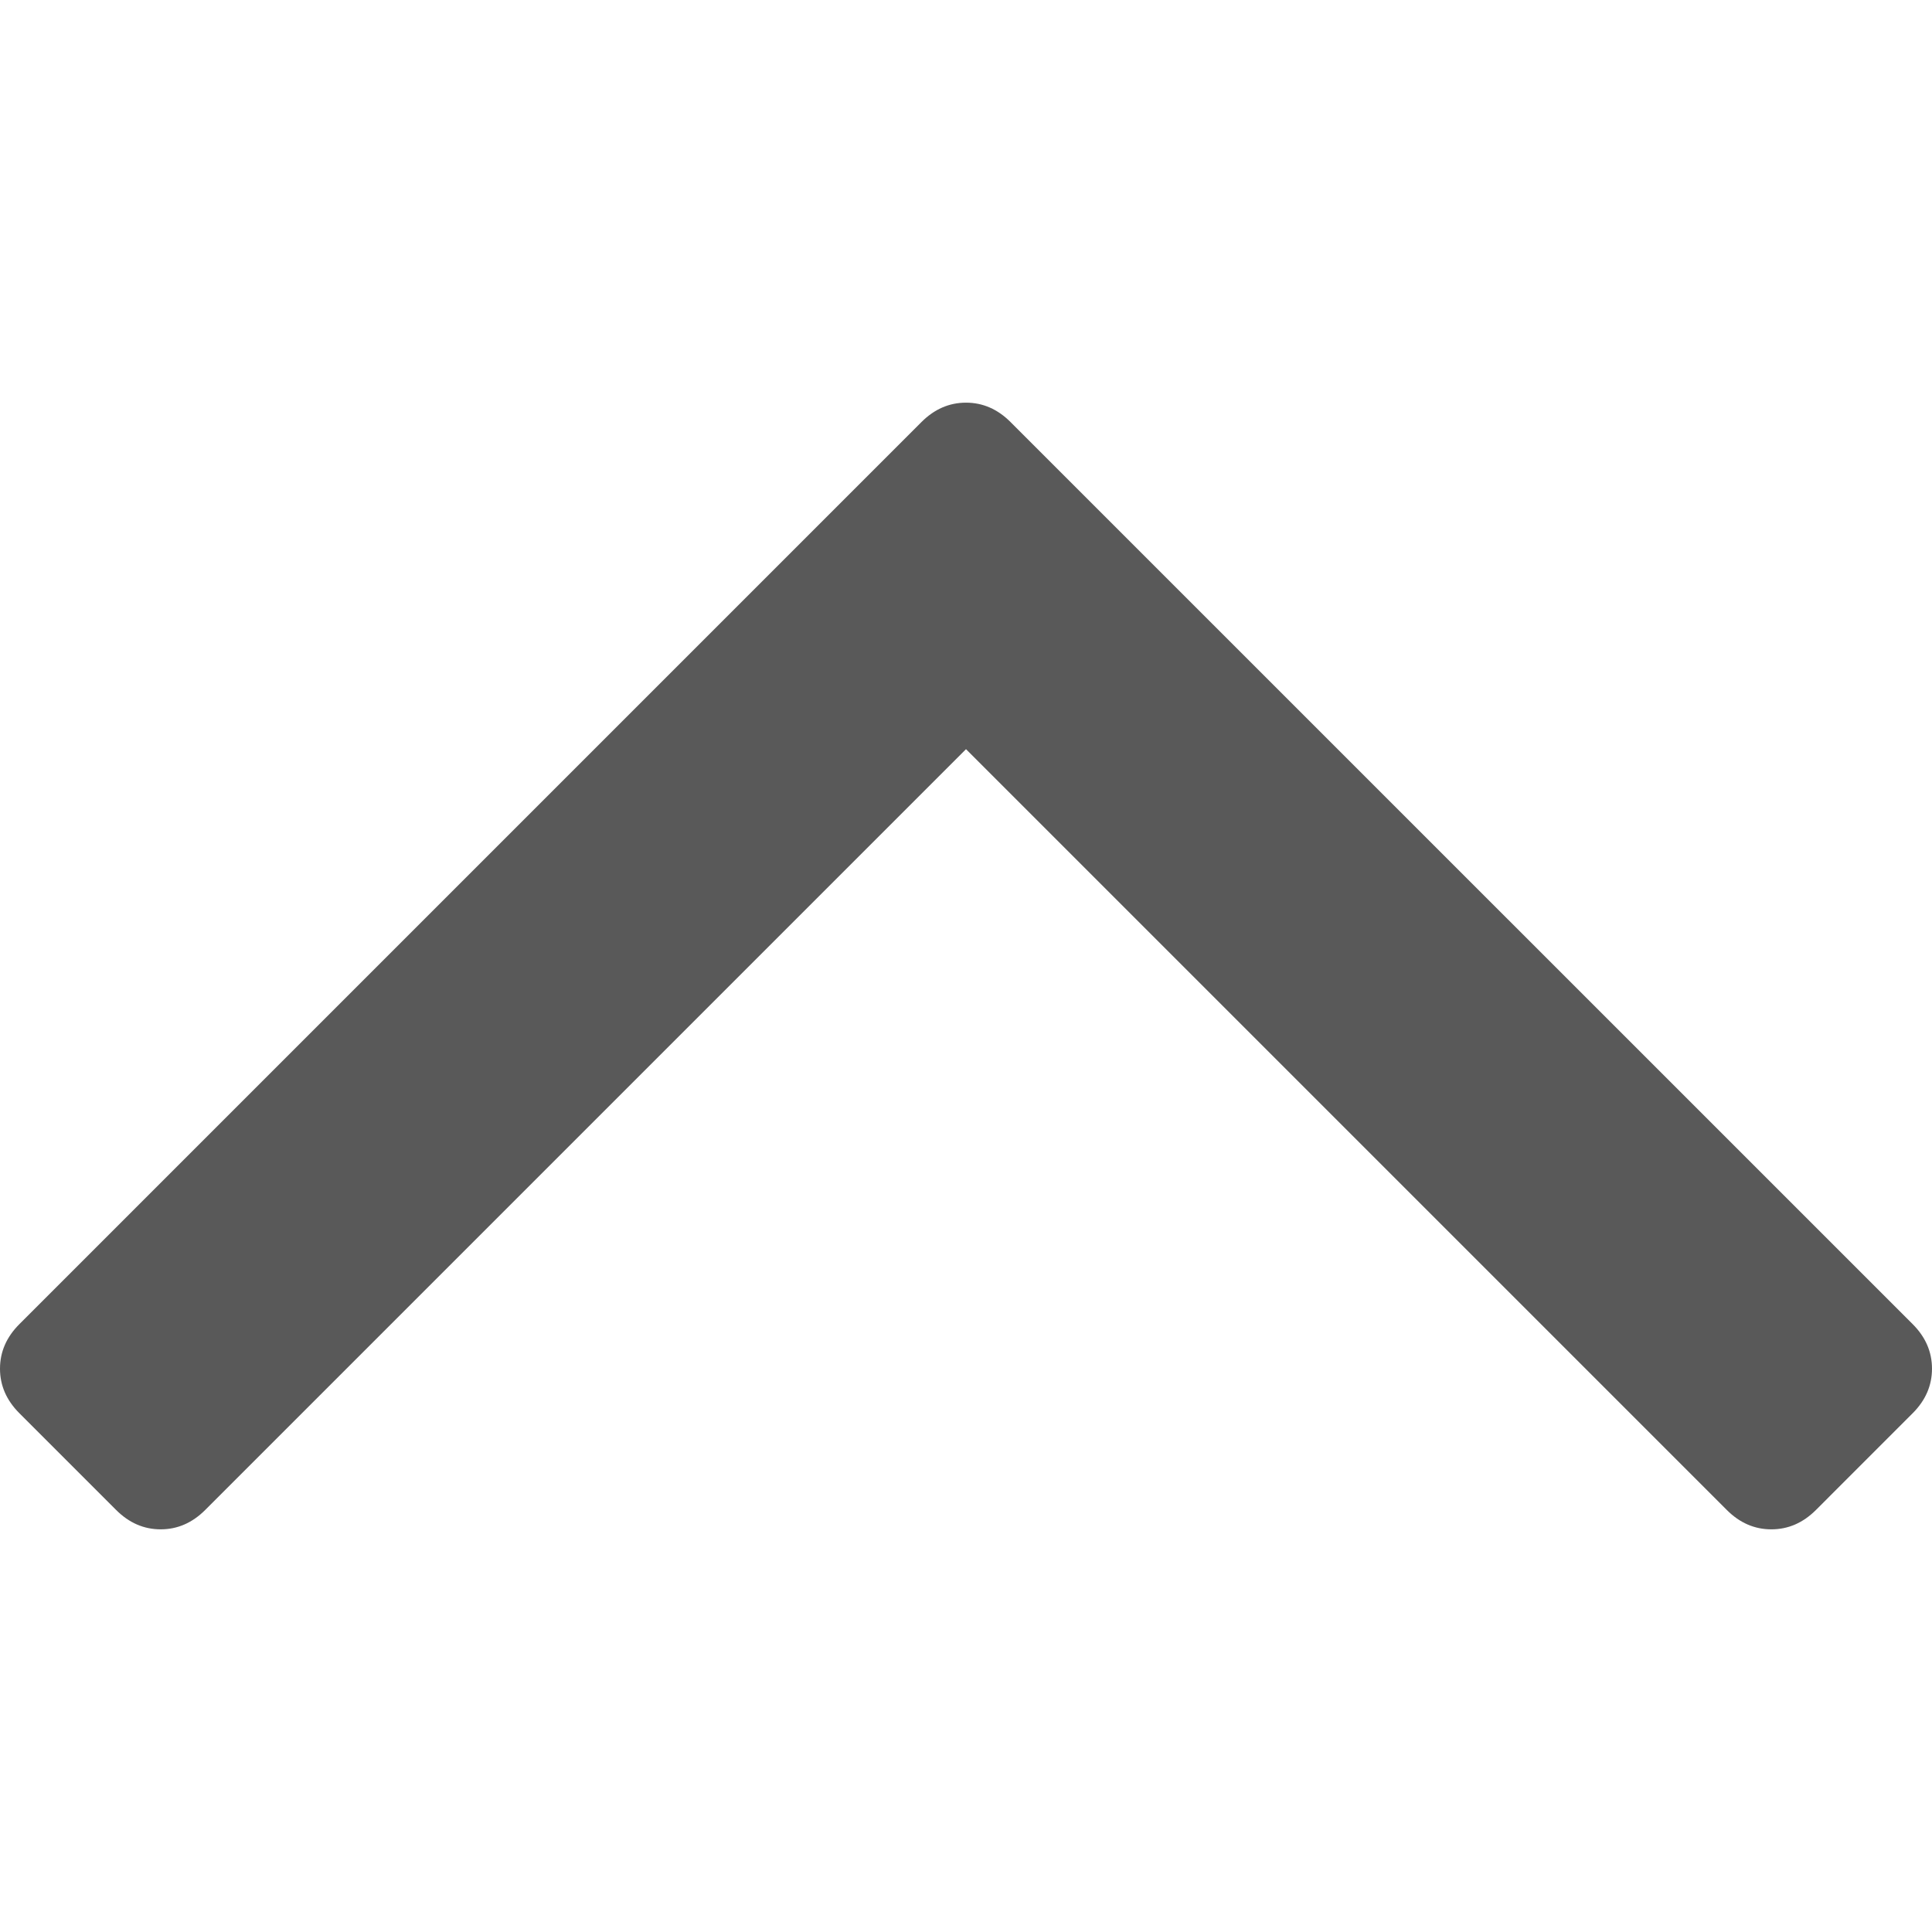
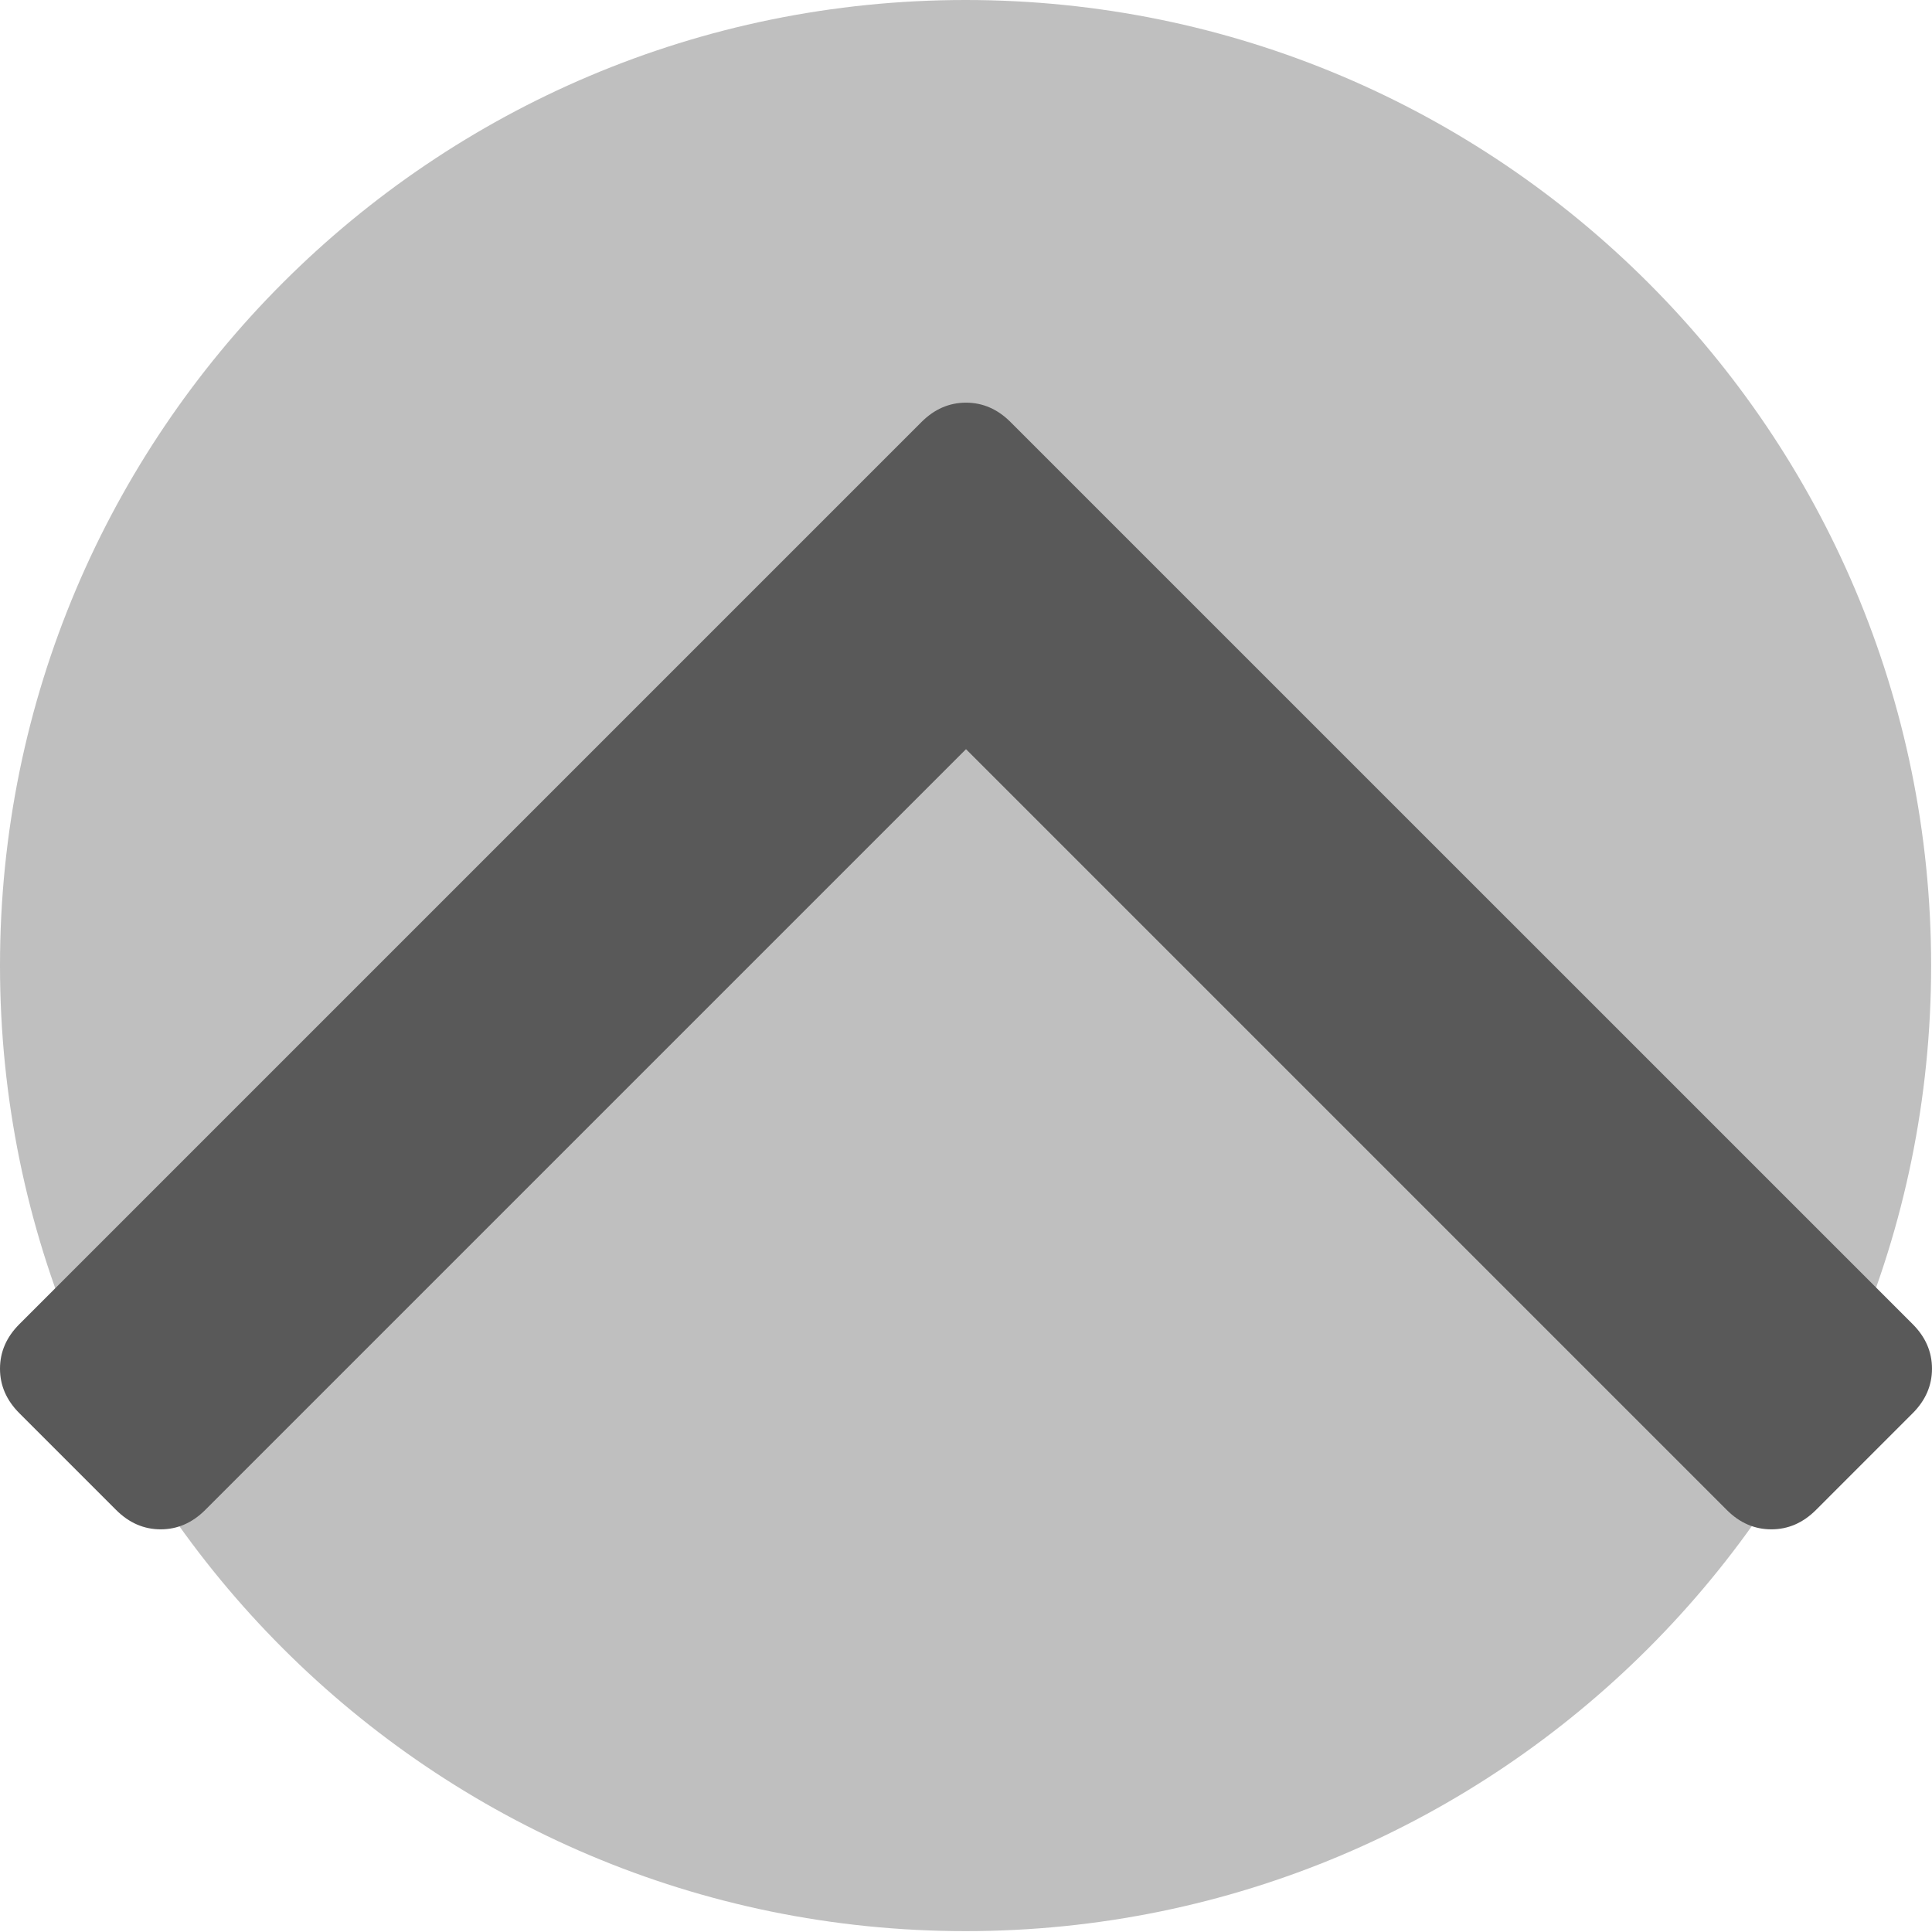
<svg xmlns="http://www.w3.org/2000/svg" version="1.1" id="Capa_1" x="0px" y="0px" width="284.929px" height="284.929px" fill="#595959" viewBox="0 0 284.929 284.929" style="enable-background:new 0 0 284.929 284.929;" xml:space="preserve">
  <g>
+     <circle style="fill:#bfbfbf;" cx="142.4" cy="142.4" r="142.4" />
    <path d="M282.082,195.285L149.028,62.24c-1.901-1.903-4.088-2.856-6.562-2.856s-4.665,0.953-6.567,2.856L2.856,195.285   C0.95,197.191,0,199.378,0,201.853c0,2.474,0.953,4.664,2.856,6.566l14.272,14.271c1.903,1.903,4.093,2.854,6.567,2.854   c2.474,0,4.664-0.951,6.567-2.854l112.204-112.202l112.208,112.209c1.902,1.903,4.093,2.848,6.563,2.848   c2.478,0,4.668-0.951,6.57-2.848l14.274-14.277c1.902-1.902,2.847-4.093,2.847-6.566   C284.929,199.378,283.984,197.188,282.082,195.285z" />
  </g>
-   <g>
- </g>
-   <g>
- </g>
-   <g>
- </g>
-   <g>
- </g>
-   <g>
- </g>
-   <g>
- </g>
-   <g>
- </g>
-   <g>
- </g>
-   <g>
- </g>
-   <g>
- </g>
-   <g>
- </g>
-   <g>
- </g>
-   <g>
- </g>
-   <g>
- </g>
-   <g>
- </g>
</svg>
